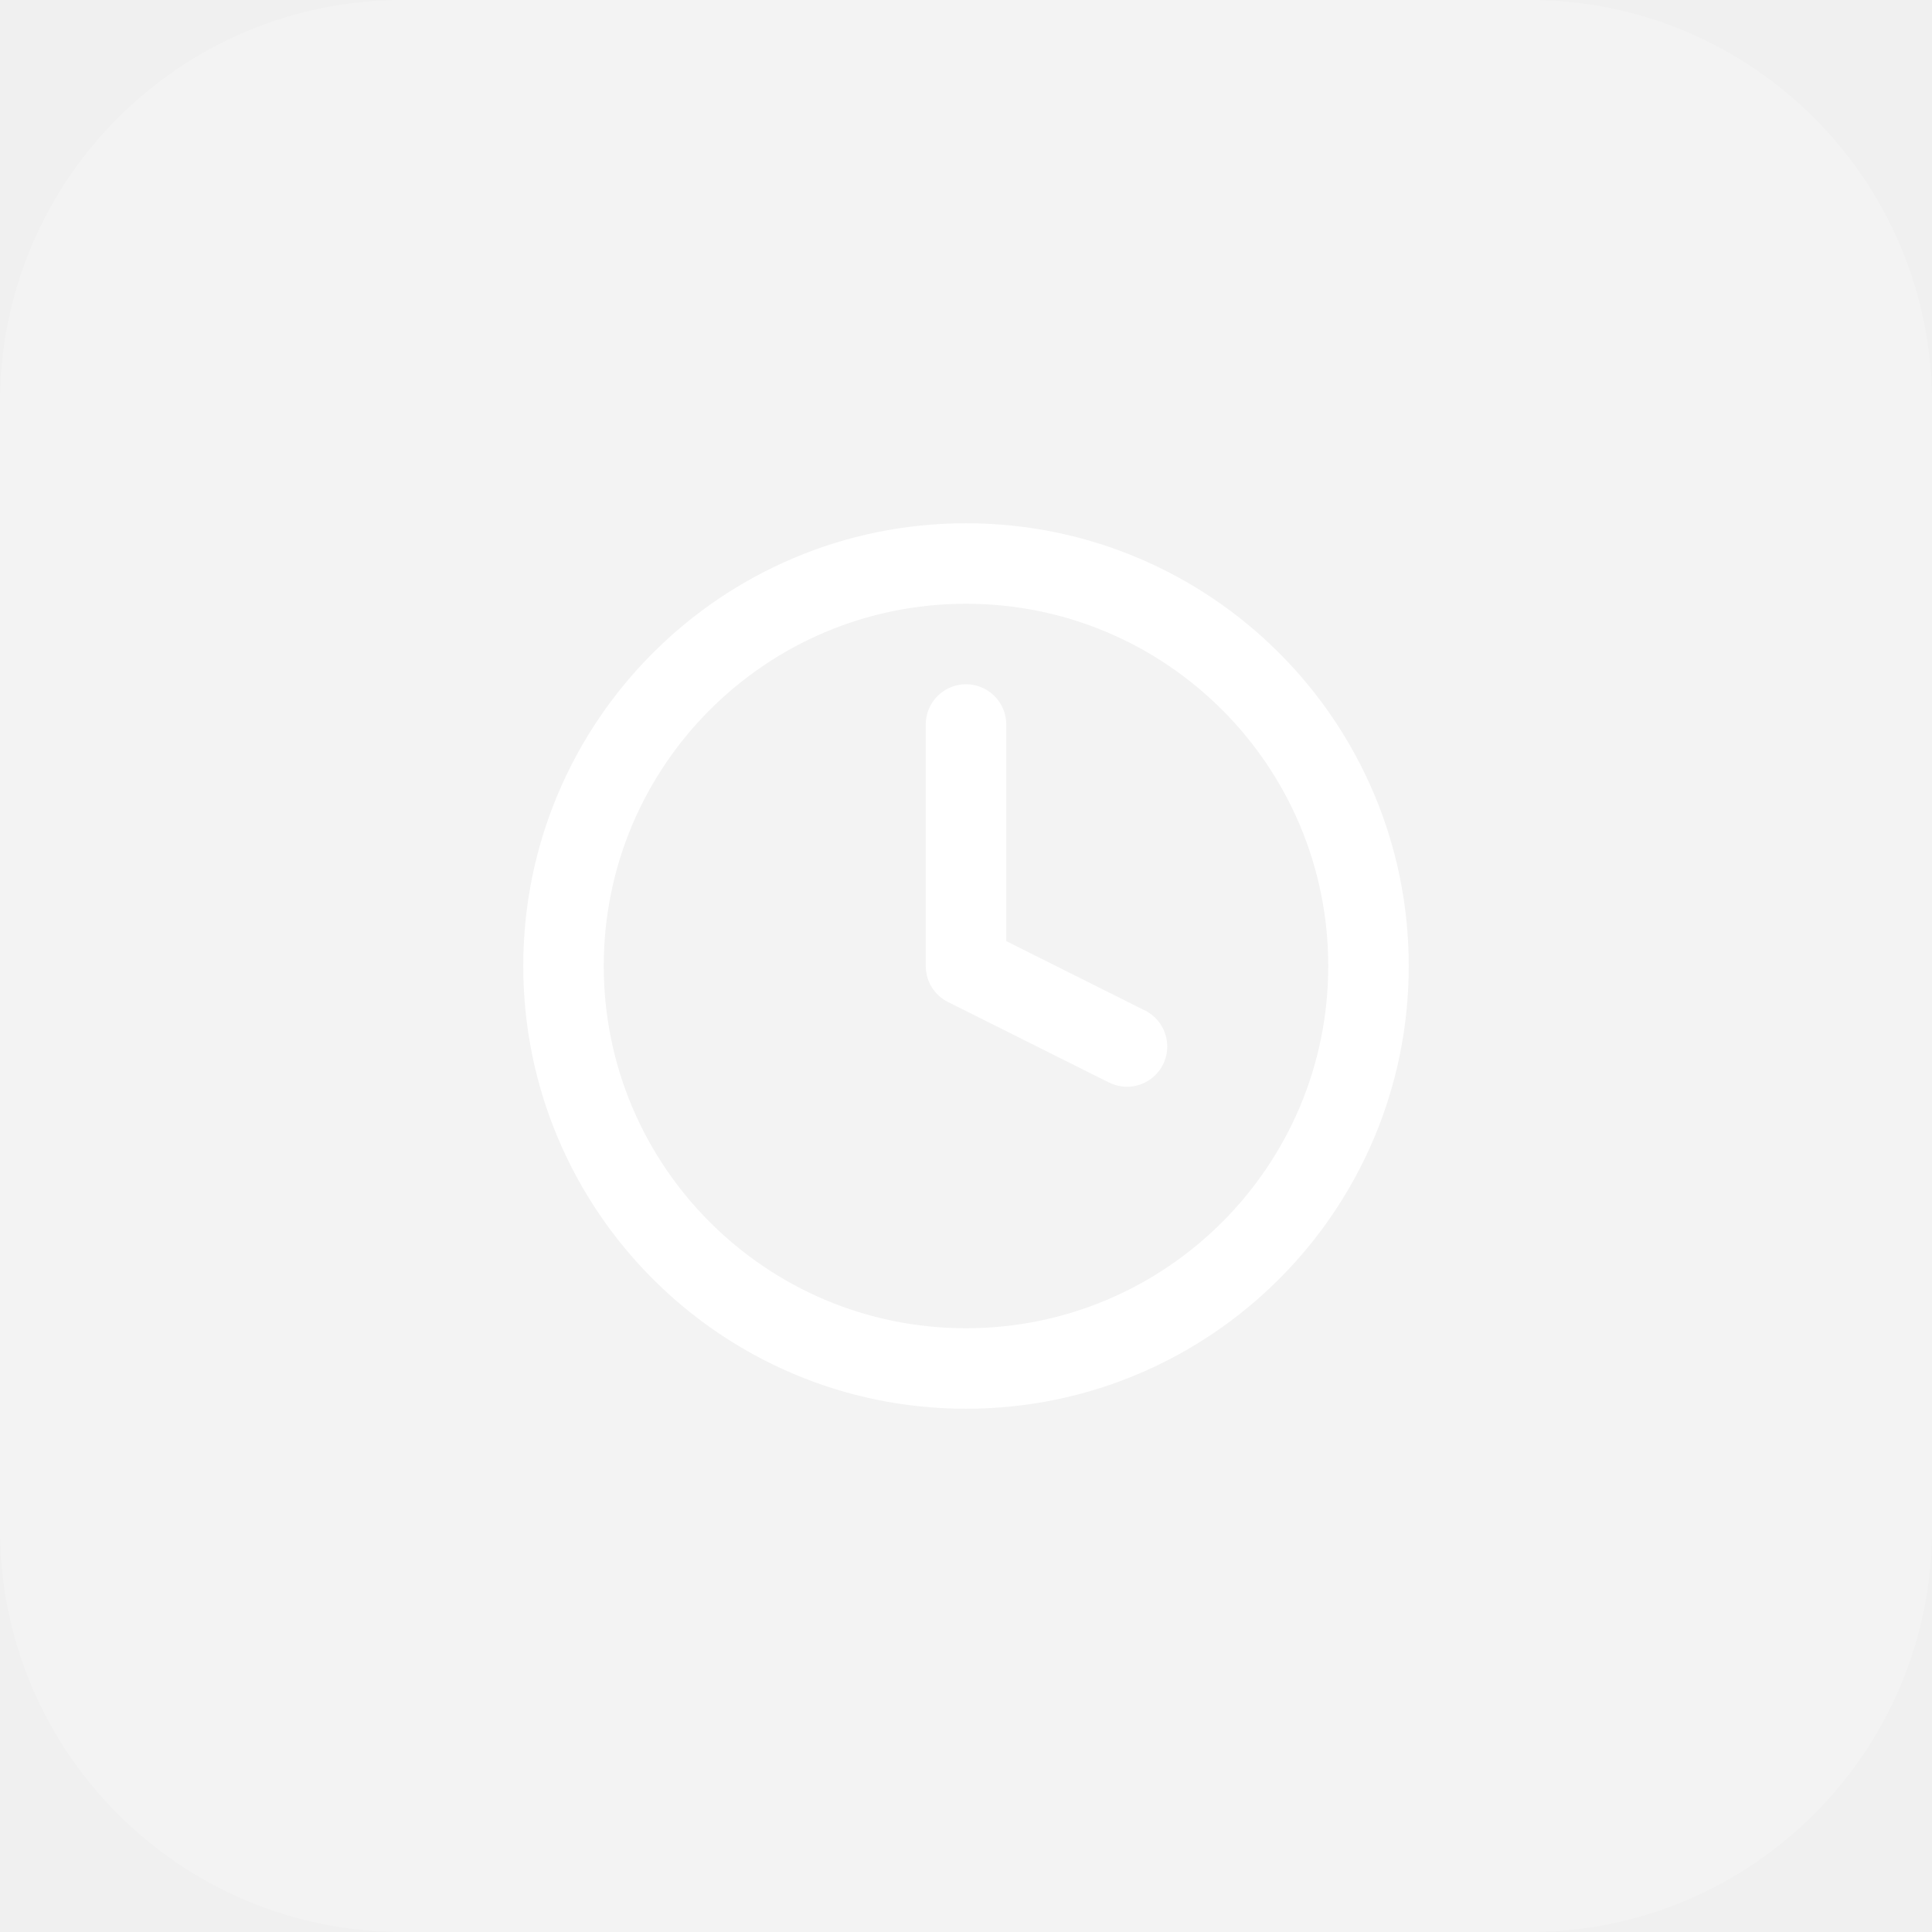
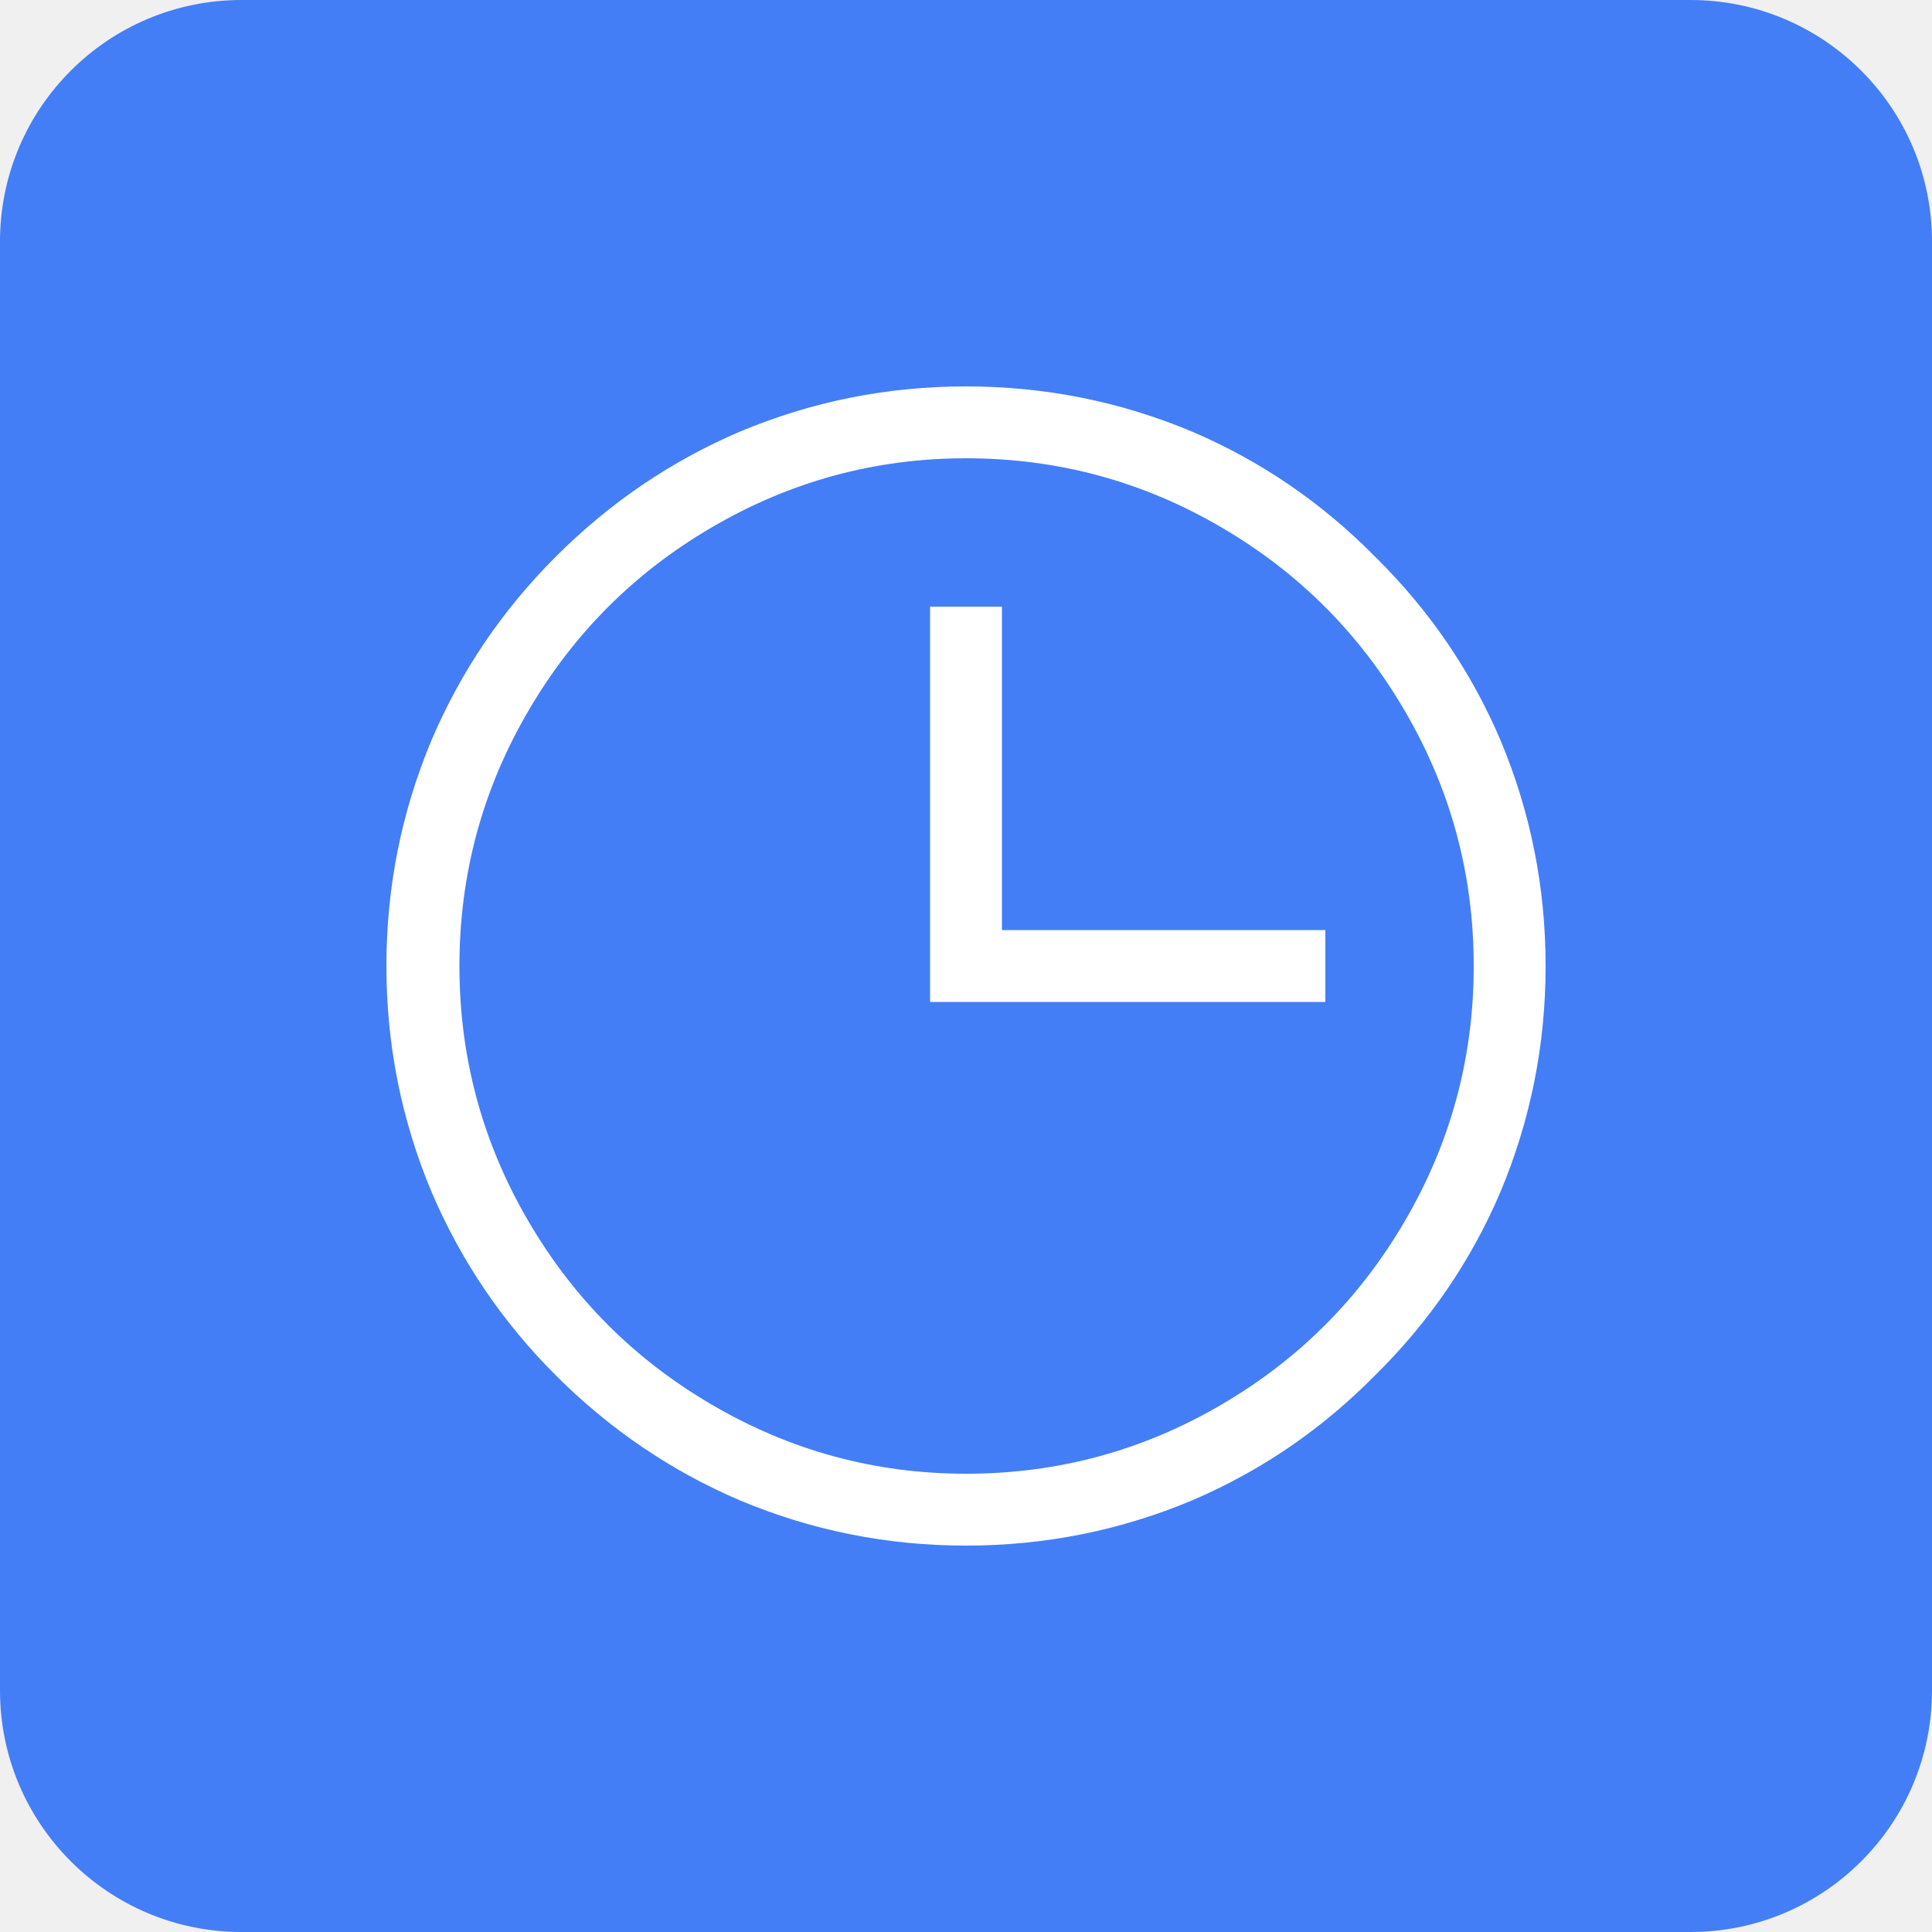
- <svg xmlns="http://www.w3.org/2000/svg" width="48" height="48" viewBox="0 0 48 48" fill="none">
-   <path d="M0 10C0 4.477 4.477 0 10 0H38C43.523 0 48 4.477 48 10V38C48 43.523 43.523 48 38 48H10C4.477 48 0 43.523 0 38V10Z" fill="white" fill-opacity="0.2" />
-   <path d="M24 18V24L28 26" stroke="white" stroke-width="2" stroke-linecap="round" stroke-linejoin="round" />
-   <path d="M24 34C29.523 34 34 29.523 34 24C34 18.477 29.523 14 24 14C18.477 14 14 18.477 14 24C14 29.523 18.477 34 24 34Z" stroke="white" stroke-width="2" stroke-linecap="round" stroke-linejoin="round" />
+ <svg xmlns="http://www.w3.org/2000/svg" width="40" height="40" viewBox="0 0 40 40" fill="none">
+   <rect width="40" height="40" rx="5" fill="#437EF7" />
+   <path d="M20 8C21.632 8 23.192 8.312 24.68 8.936C26.104 9.544 27.368 10.408 28.472 11.528C29.592 12.632 30.456 13.896 31.064 15.32C31.688 16.808 32 18.368 32 20C32 21.632 31.688 23.192 31.064 24.68C30.456 26.104 29.592 27.368 28.472 28.472C27.368 29.592 26.104 30.456 24.68 31.064C23.192 31.688 21.632 32 20 32C18.368 32 16.808 31.688 15.32 31.064C13.896 30.456 12.624 29.592 11.504 28.472C10.4 27.368 9.544 26.104 8.936 24.68C8.312 23.192 8 21.632 8 20C8 18.368 8.312 16.808 8.936 15.32C9.544 13.896 10.4 12.632 11.504 11.528C12.624 10.408 13.896 9.544 15.32 8.936C16.808 8.312 18.368 8 20 8ZM20 30.512C21.904 30.512 23.672 30.032 25.304 29.072C26.888 28.144 28.144 26.888 29.072 25.304C30.032 23.672 30.512 21.904 30.512 20C30.512 18.096 30.032 16.328 29.072 14.696C28.144 13.112 26.888 11.856 25.304 10.928C23.672 9.968 21.904 9.488 20 9.488C18.112 9.488 16.352 9.968 14.72 10.928C13.136 11.856 11.88 13.112 10.952 14.696C9.992 16.328 9.512 18.096 9.512 20C9.512 21.904 9.992 23.672 10.952 25.304C11.88 26.888 13.136 28.144 14.72 29.072C16.352 30.032 18.112 30.512 20 30.512ZM20.744 19.256H27.44V20.744H19.256V12.56H20.744V19.256Z" fill="white" />
</svg>
